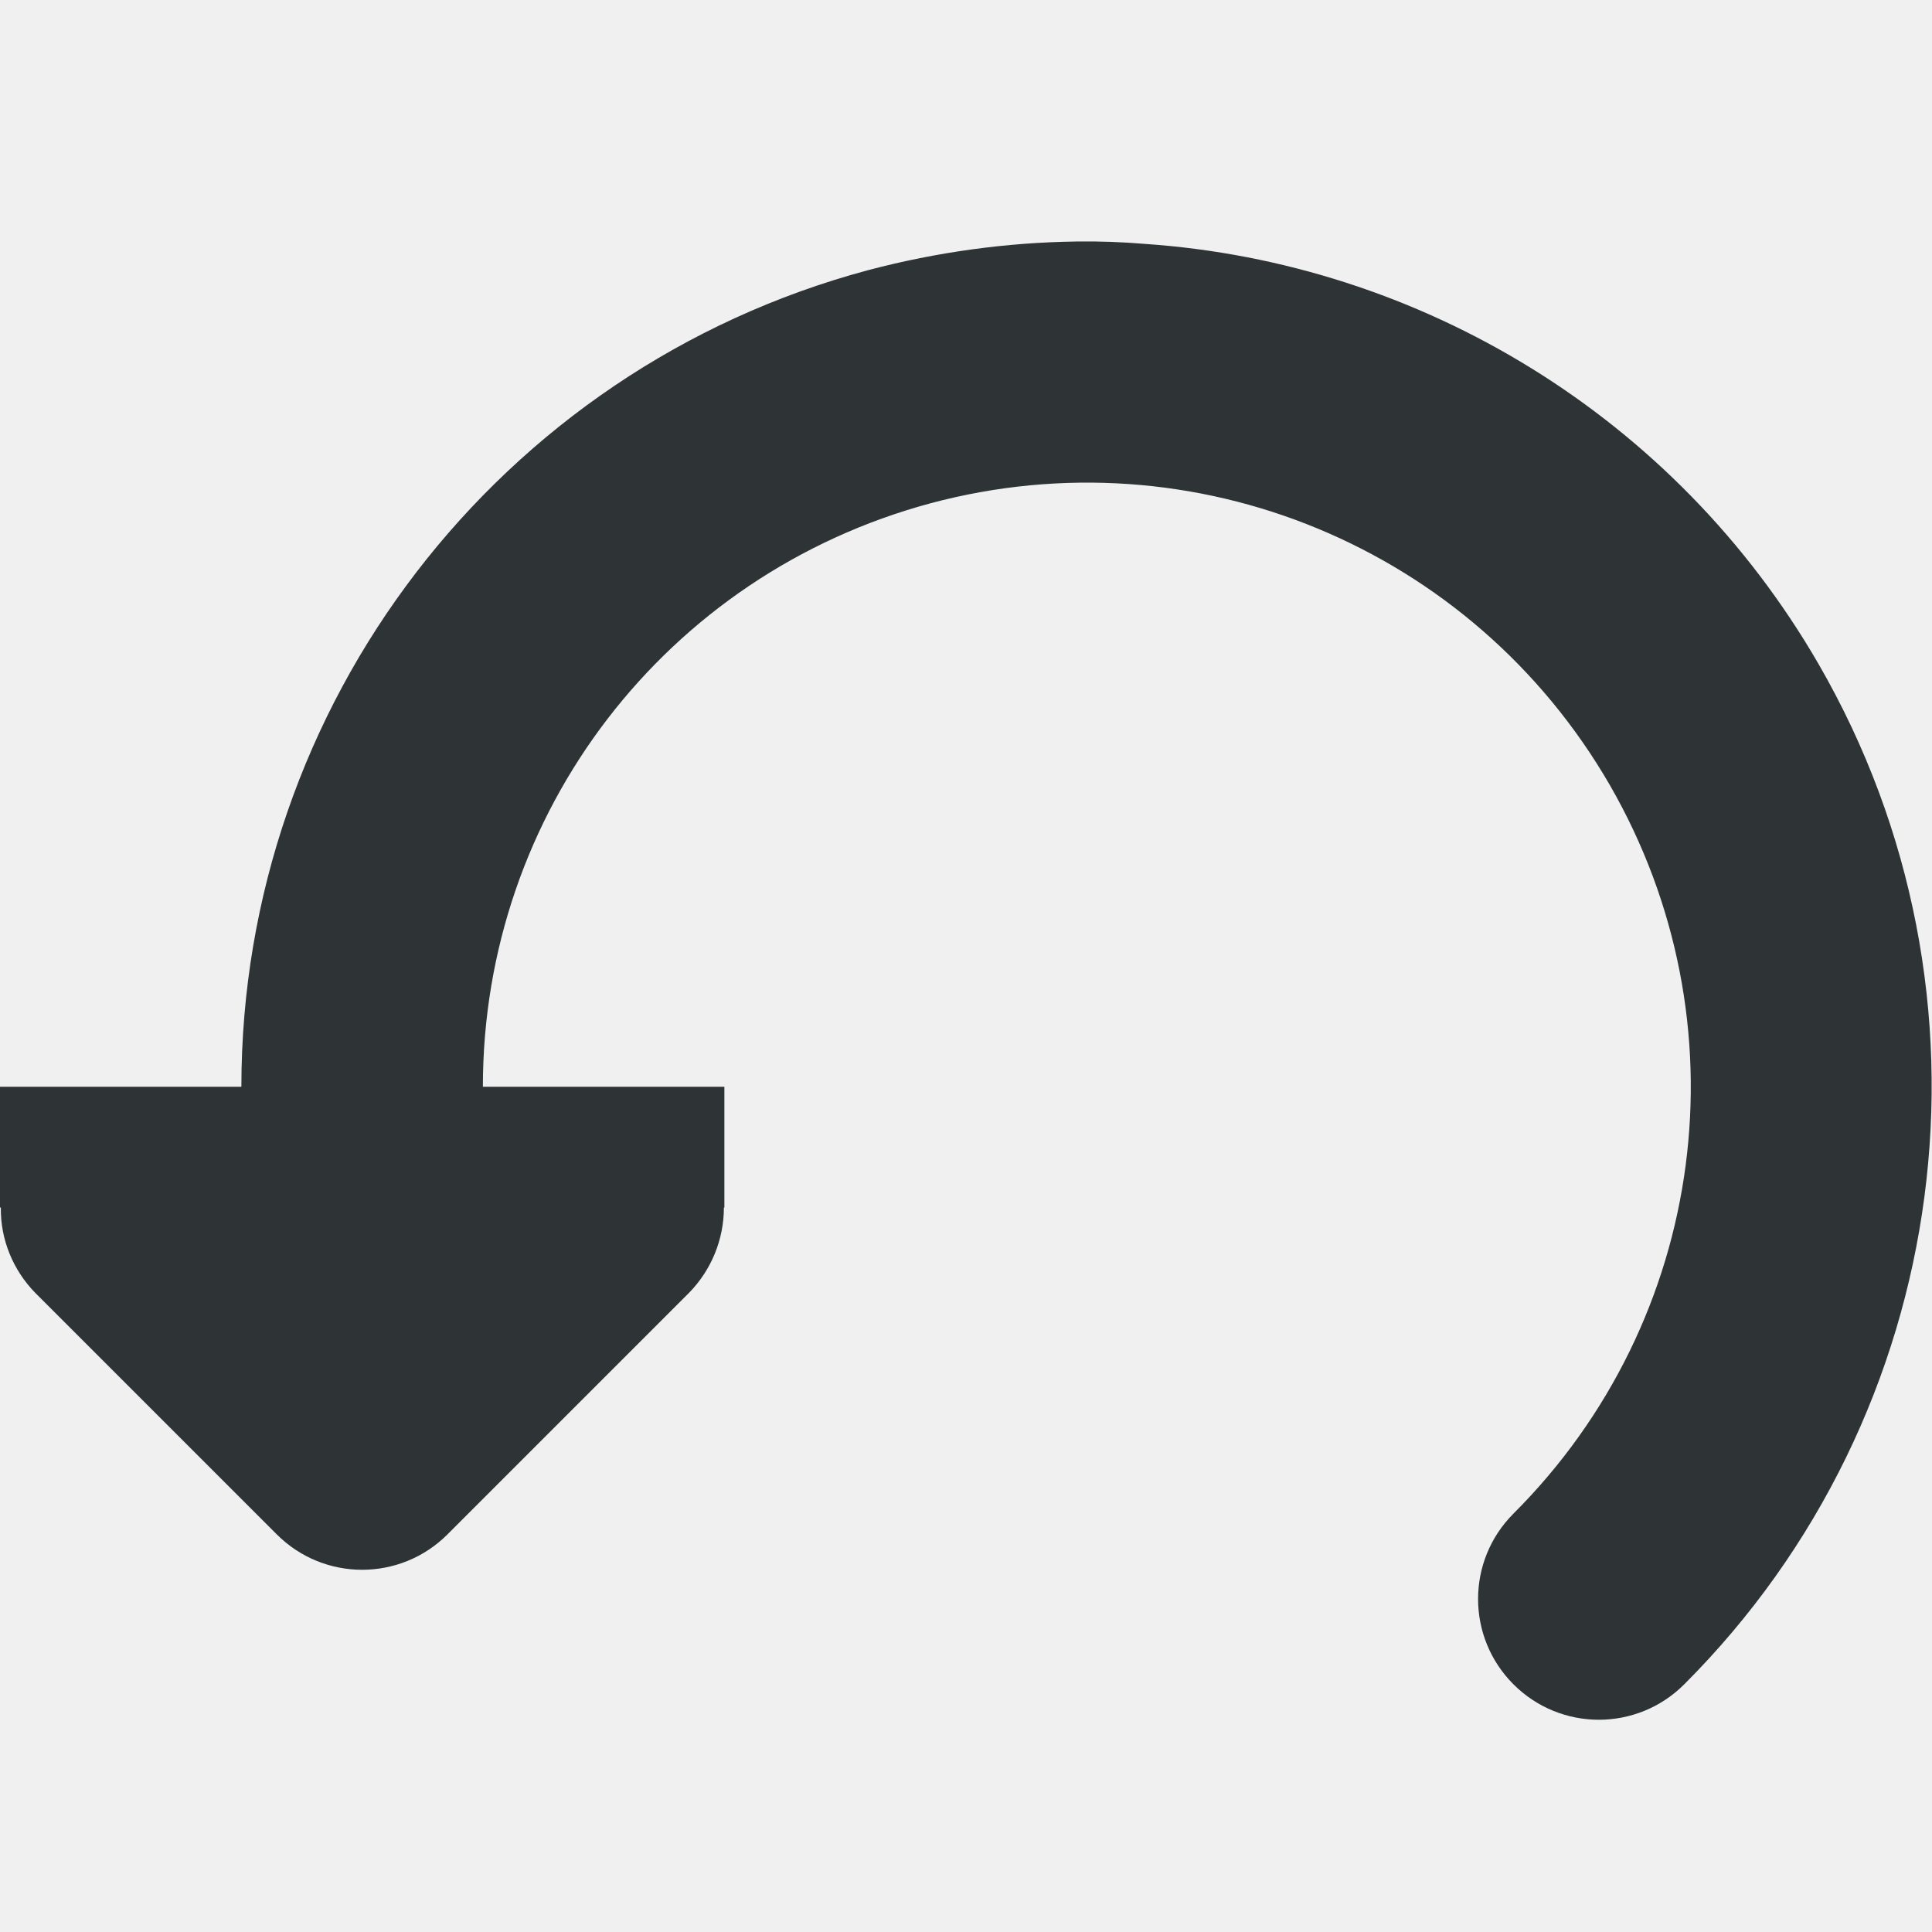
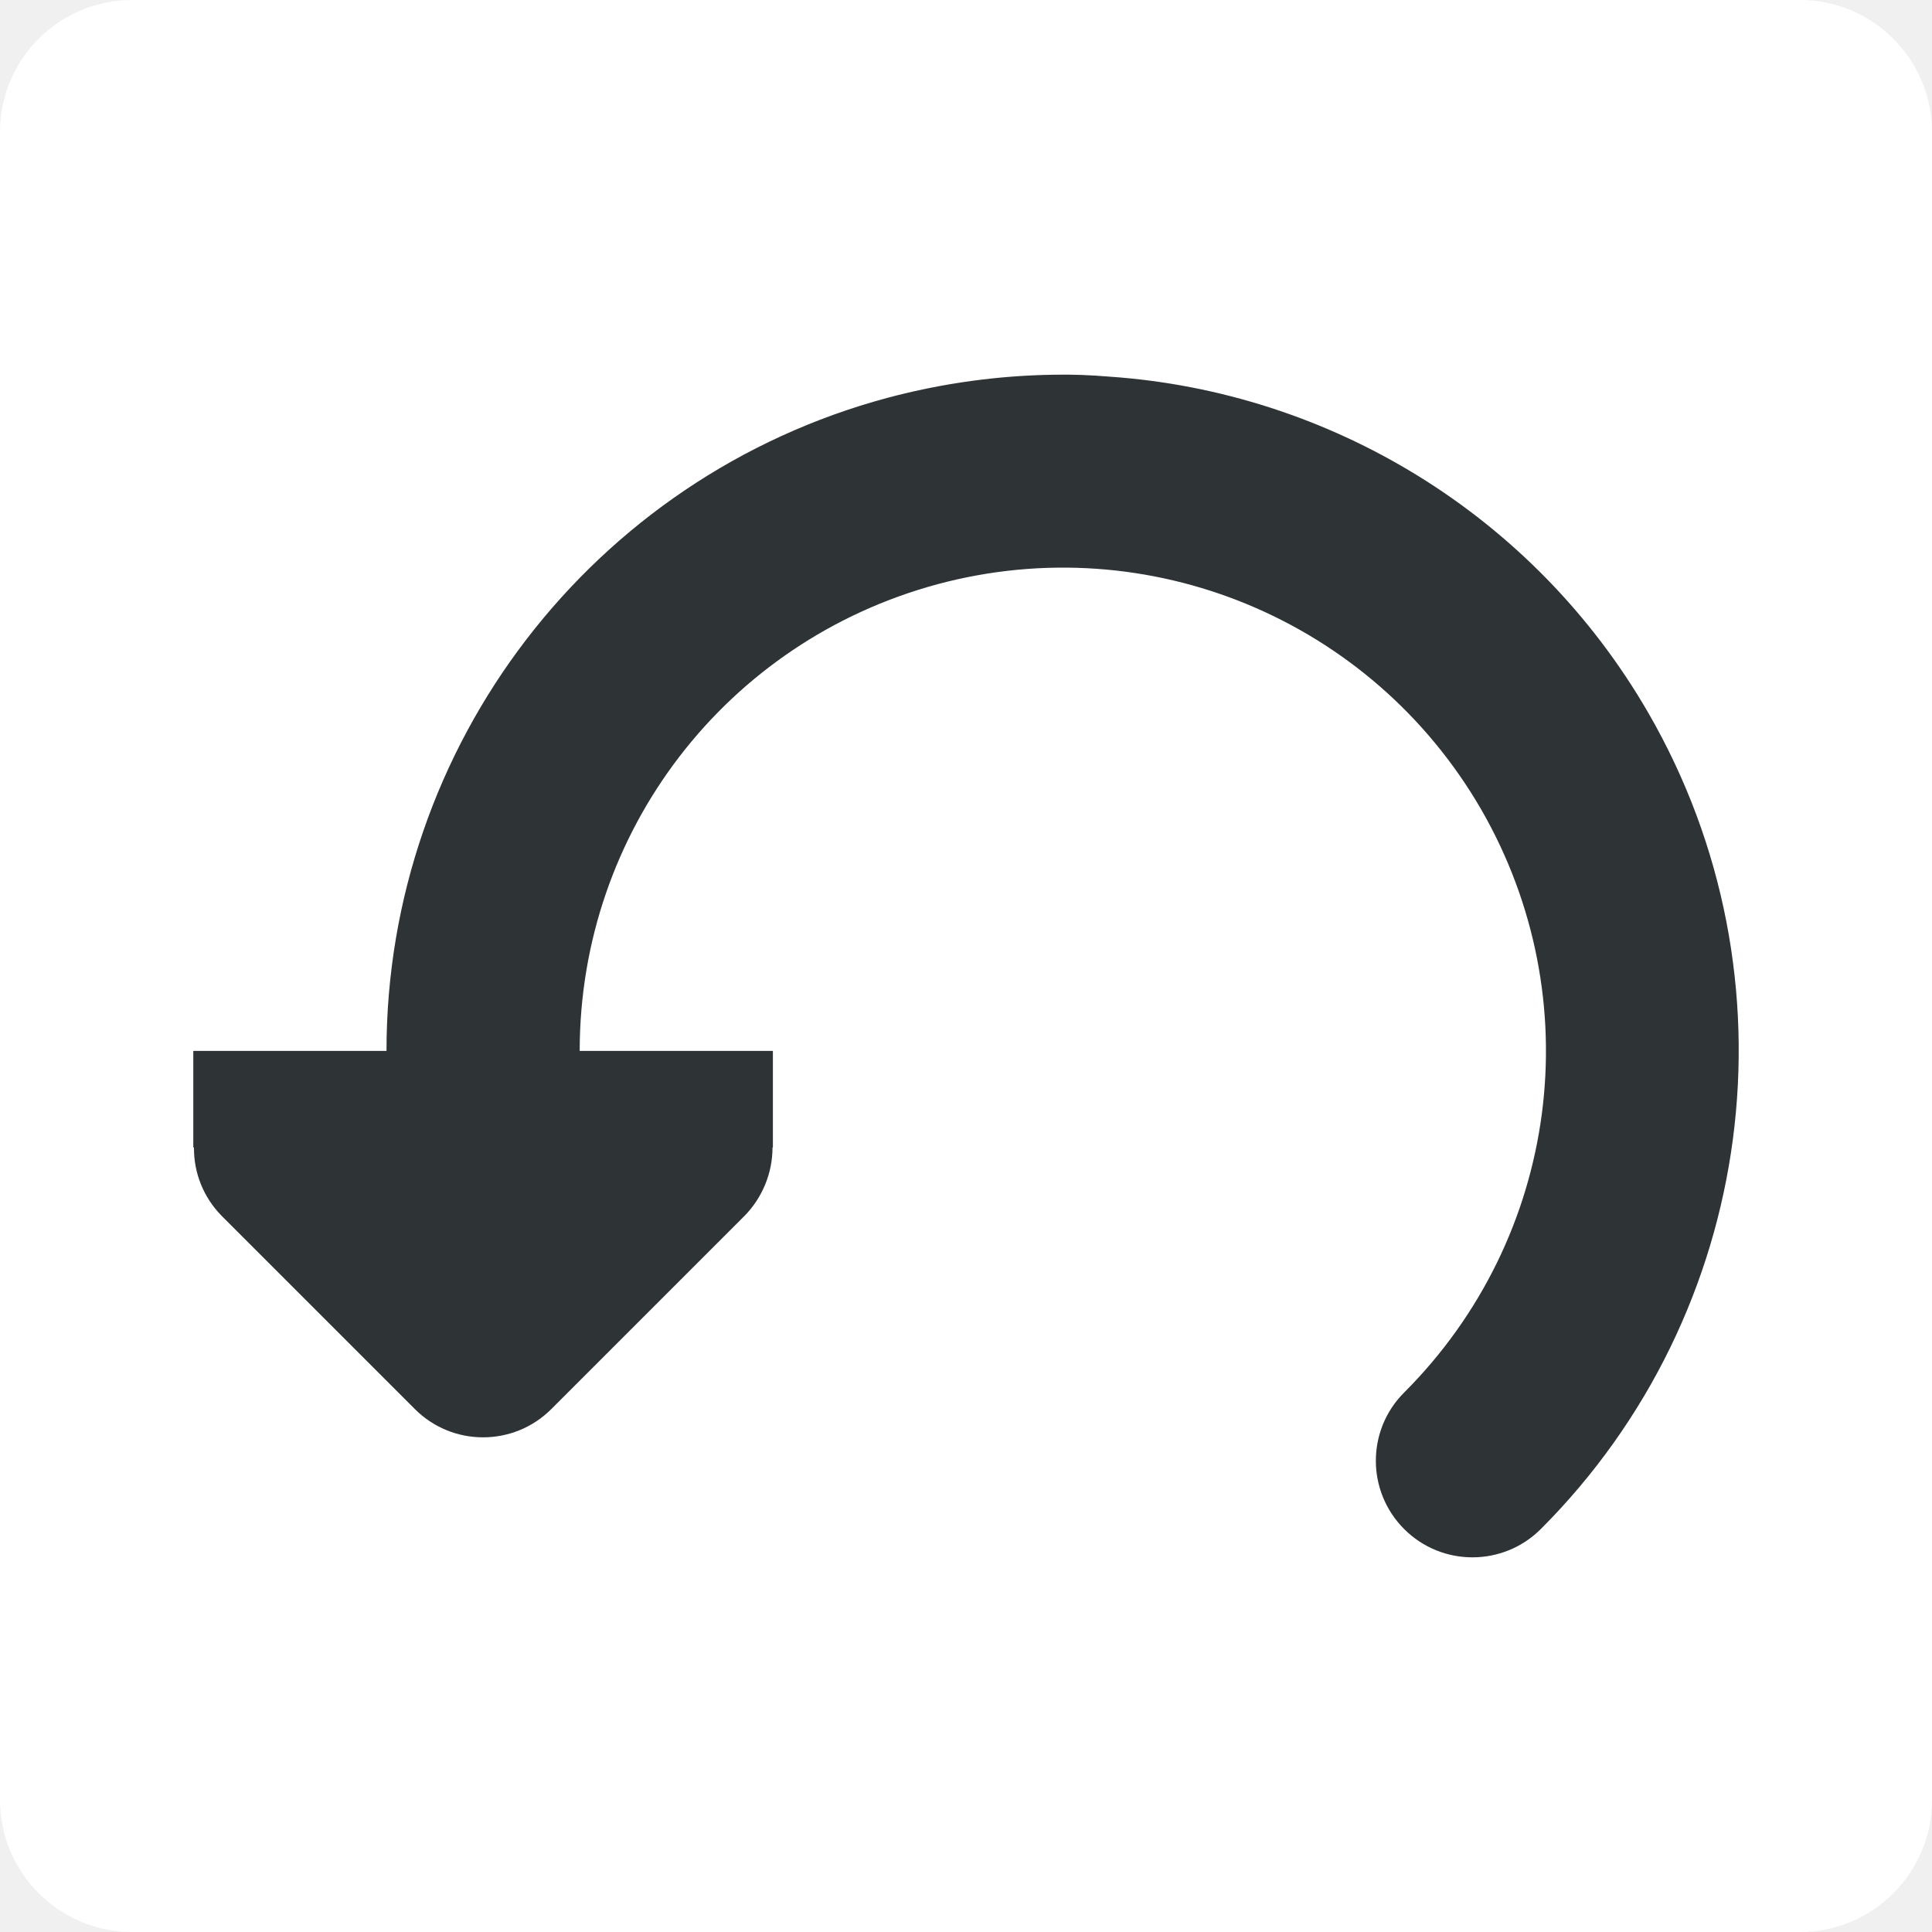
- <svg xmlns="http://www.w3.org/2000/svg" height="16px" viewBox="0 0 16 16" width="16px">
-   <path d="m 8.914 2 c -0.574 0.008 -1.152 0.086 -1.727 0.238 c -3.055 0.82 -5.188 3.598 -5.188 6.762 h -2 v 1 h 0.008 c -0.004 0.266 0.102 0.52 0.285 0.707 l 2 2 c 0.391 0.391 1.023 0.391 1.414 0 l 2 -2 c 0.184 -0.188 0.289 -0.441 0.289 -0.707 h 0.004 v -1 h -2 c 0 -2.27 1.516 -4.242 3.707 -4.832 c 2.188 -0.586 4.488 0.367 5.625 2.332 c 1.133 1.965 0.809 4.43 -0.797 6.035 c -0.391 0.391 -0.391 1.023 0 1.414 s 1.023 0.391 1.414 0 c 2.238 -2.238 2.695 -5.711 1.113 -8.449 c -1.188 -2.055 -3.305 -3.324 -5.578 -3.48 c -0.191 -0.016 -0.379 -0.023 -0.57 -0.02 z m 0 0" fill="#2e3436" />
+ <svg xmlns="http://www.w3.org/2000/svg" height="20" viewBox="0 0 20 20" width="20" version="1.1" id="svg1">
+   <defs />
+   <path id="rect1" fill="#ffffff" d="M1.368,0 L18.632,0 A1.368 1.368 0 0 1 20,1.368 L20,18.632 A1.368 1.368 0 0 1 18.632,20 L1.368,20 A1.368 1.368 0 0 1 0,18.632 L0,1.368 A1.368 1.368 0 0 1 1.368,0 Z" />
+   <path id="path1" fill="#2e3436" d="M10.915,3.879 C10.34,3.887 9.762,3.965 9.188,4.118 C6.133,4.938 4.001,7.715 4.001,10.879 L2.001,10.879 L2.001,11.879 L2.008,11.879 C2.005,12.145 2.11,12.399 2.294,12.586 L4.294,14.586 C4.684,14.977 5.317,14.977 5.708,14.586 L7.708,12.586 C7.891,12.399 7.997,12.145 7.997,11.879 L8.001,11.879 L8.001,10.879 L6.001,10.879 C6.001,8.61 7.516,6.637 9.708,6.047 C11.895,5.461 14.196,6.415 15.333,8.379 C16.465,10.344 16.141,12.809 14.536,14.415 C14.145,14.805 14.145,15.438 14.536,15.829 C14.926,16.219 15.559,16.219 15.95,15.829 C18.188,13.59 18.645,10.118 17.063,7.379 C15.876,5.325 13.758,4.055 11.485,3.899 C11.294,3.883 11.106,3.875 10.915,3.879 Z" />
</svg>
